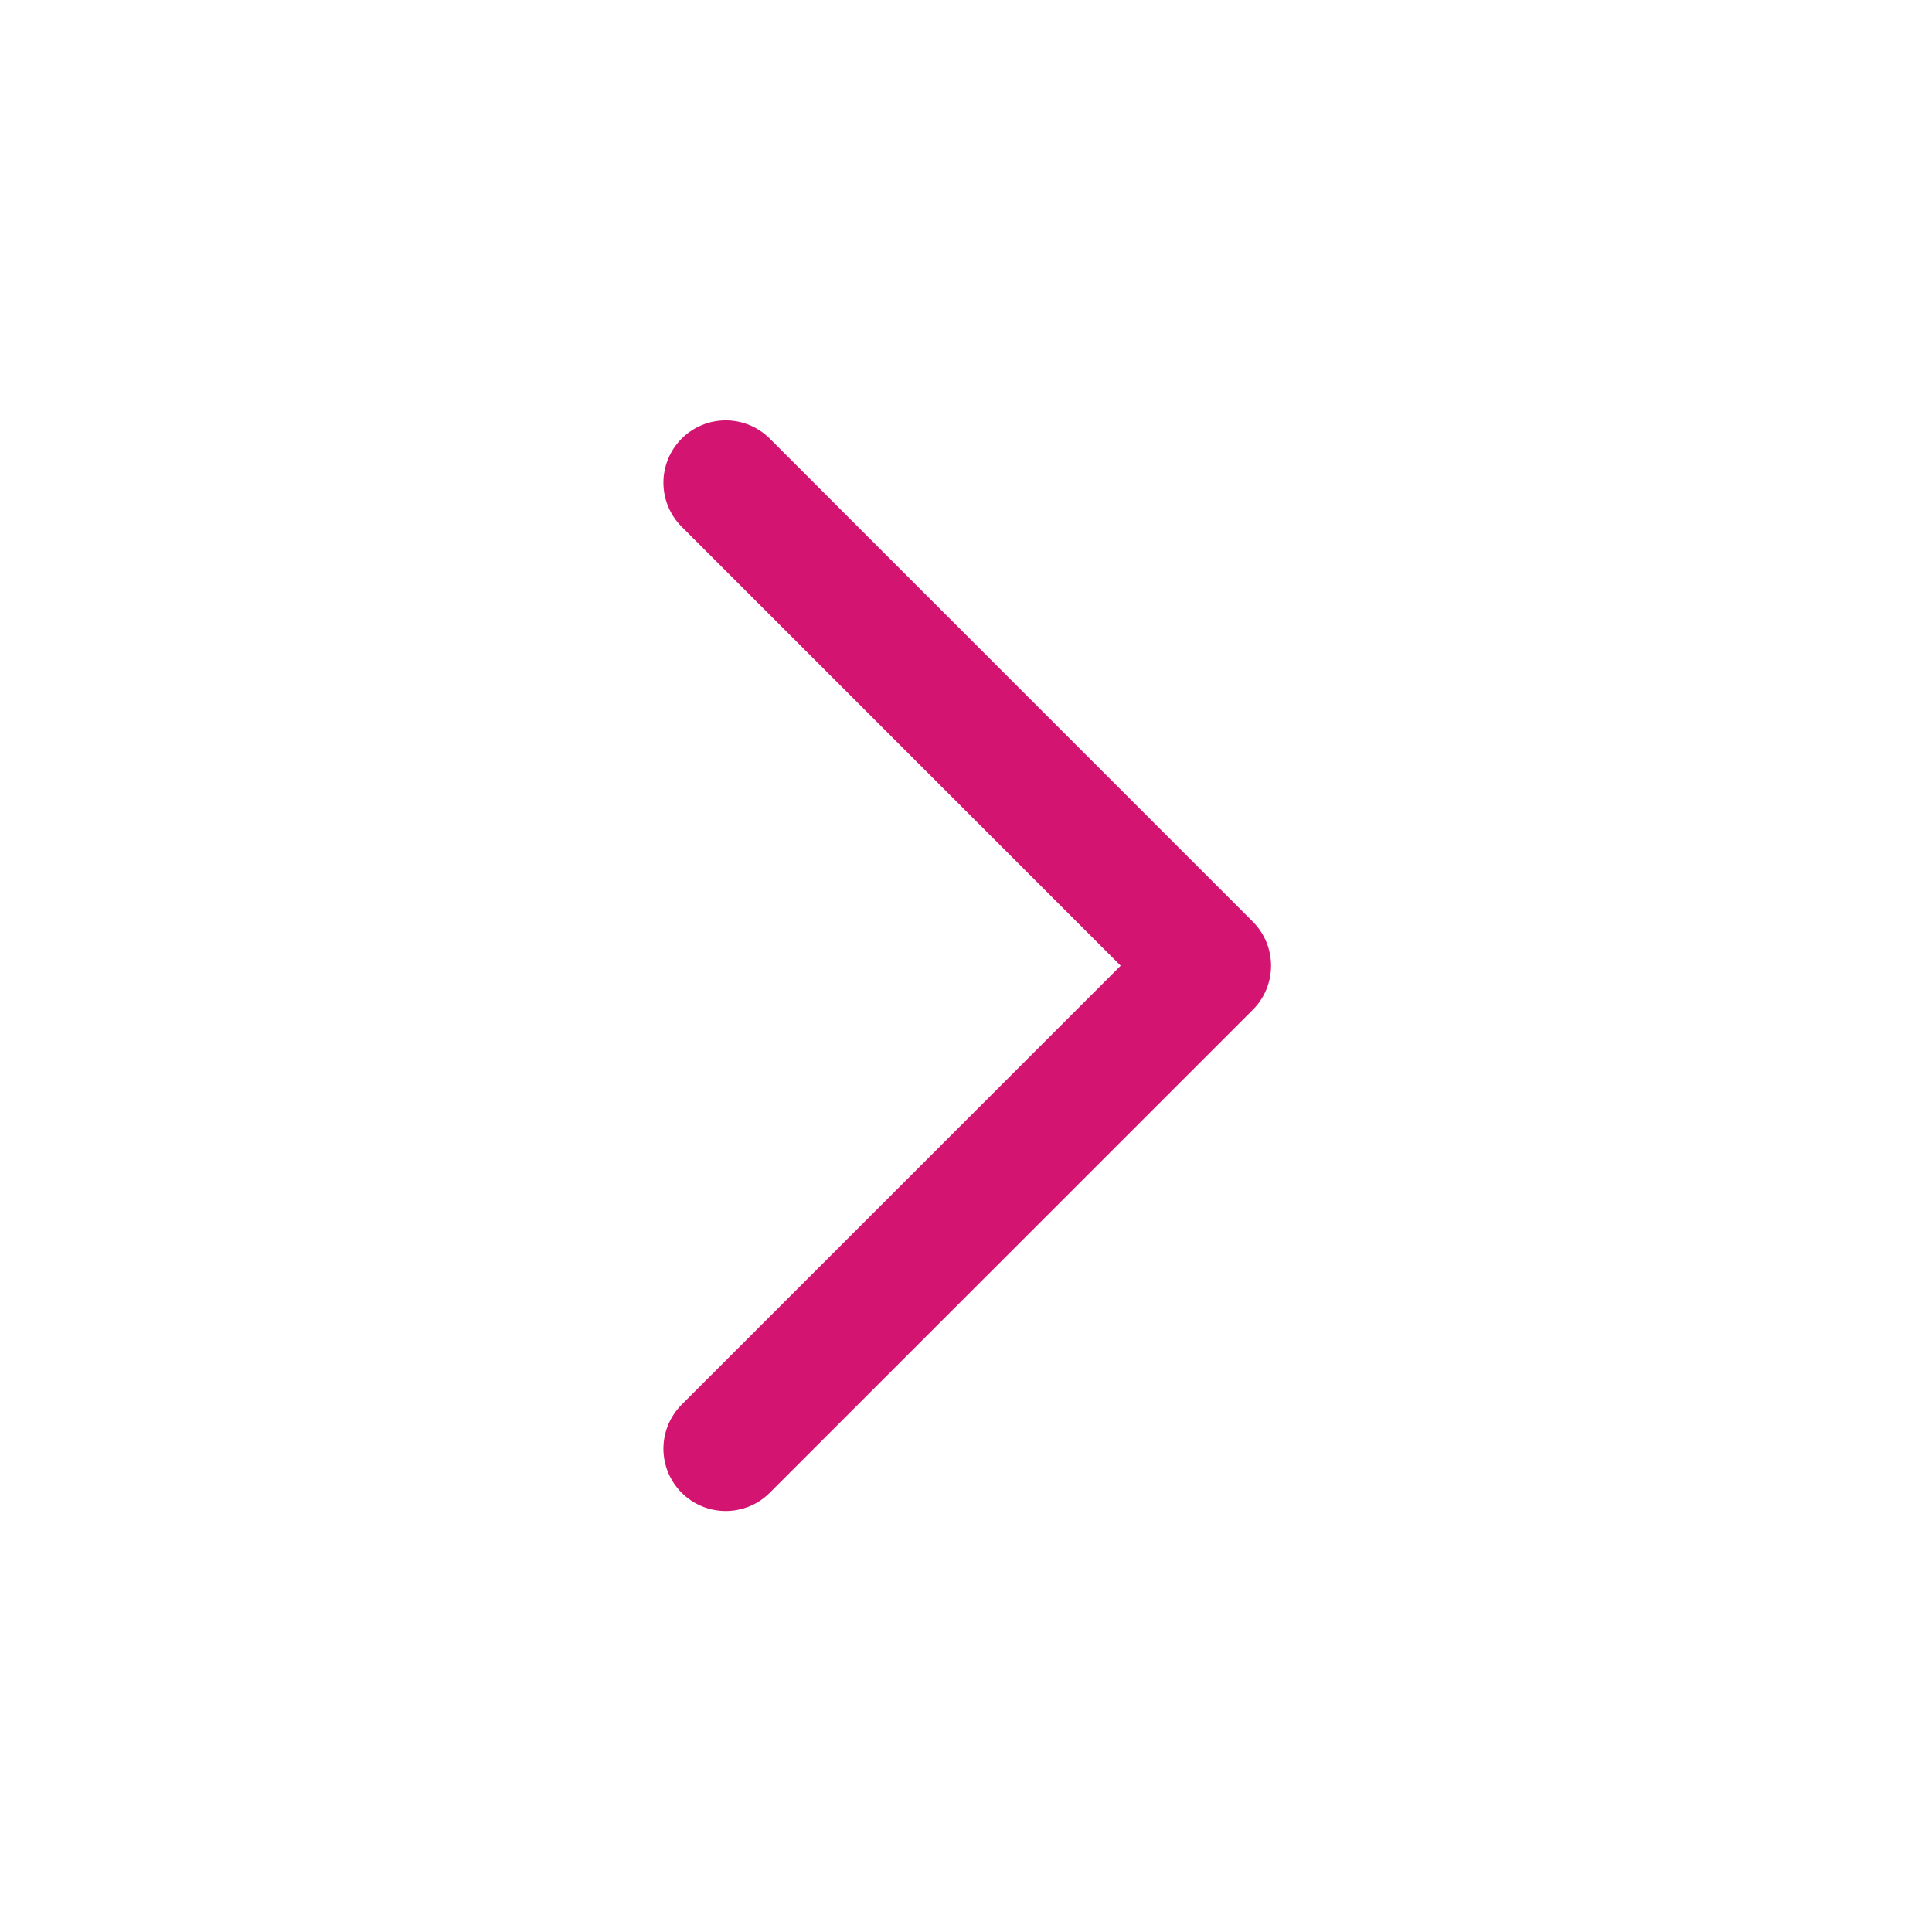
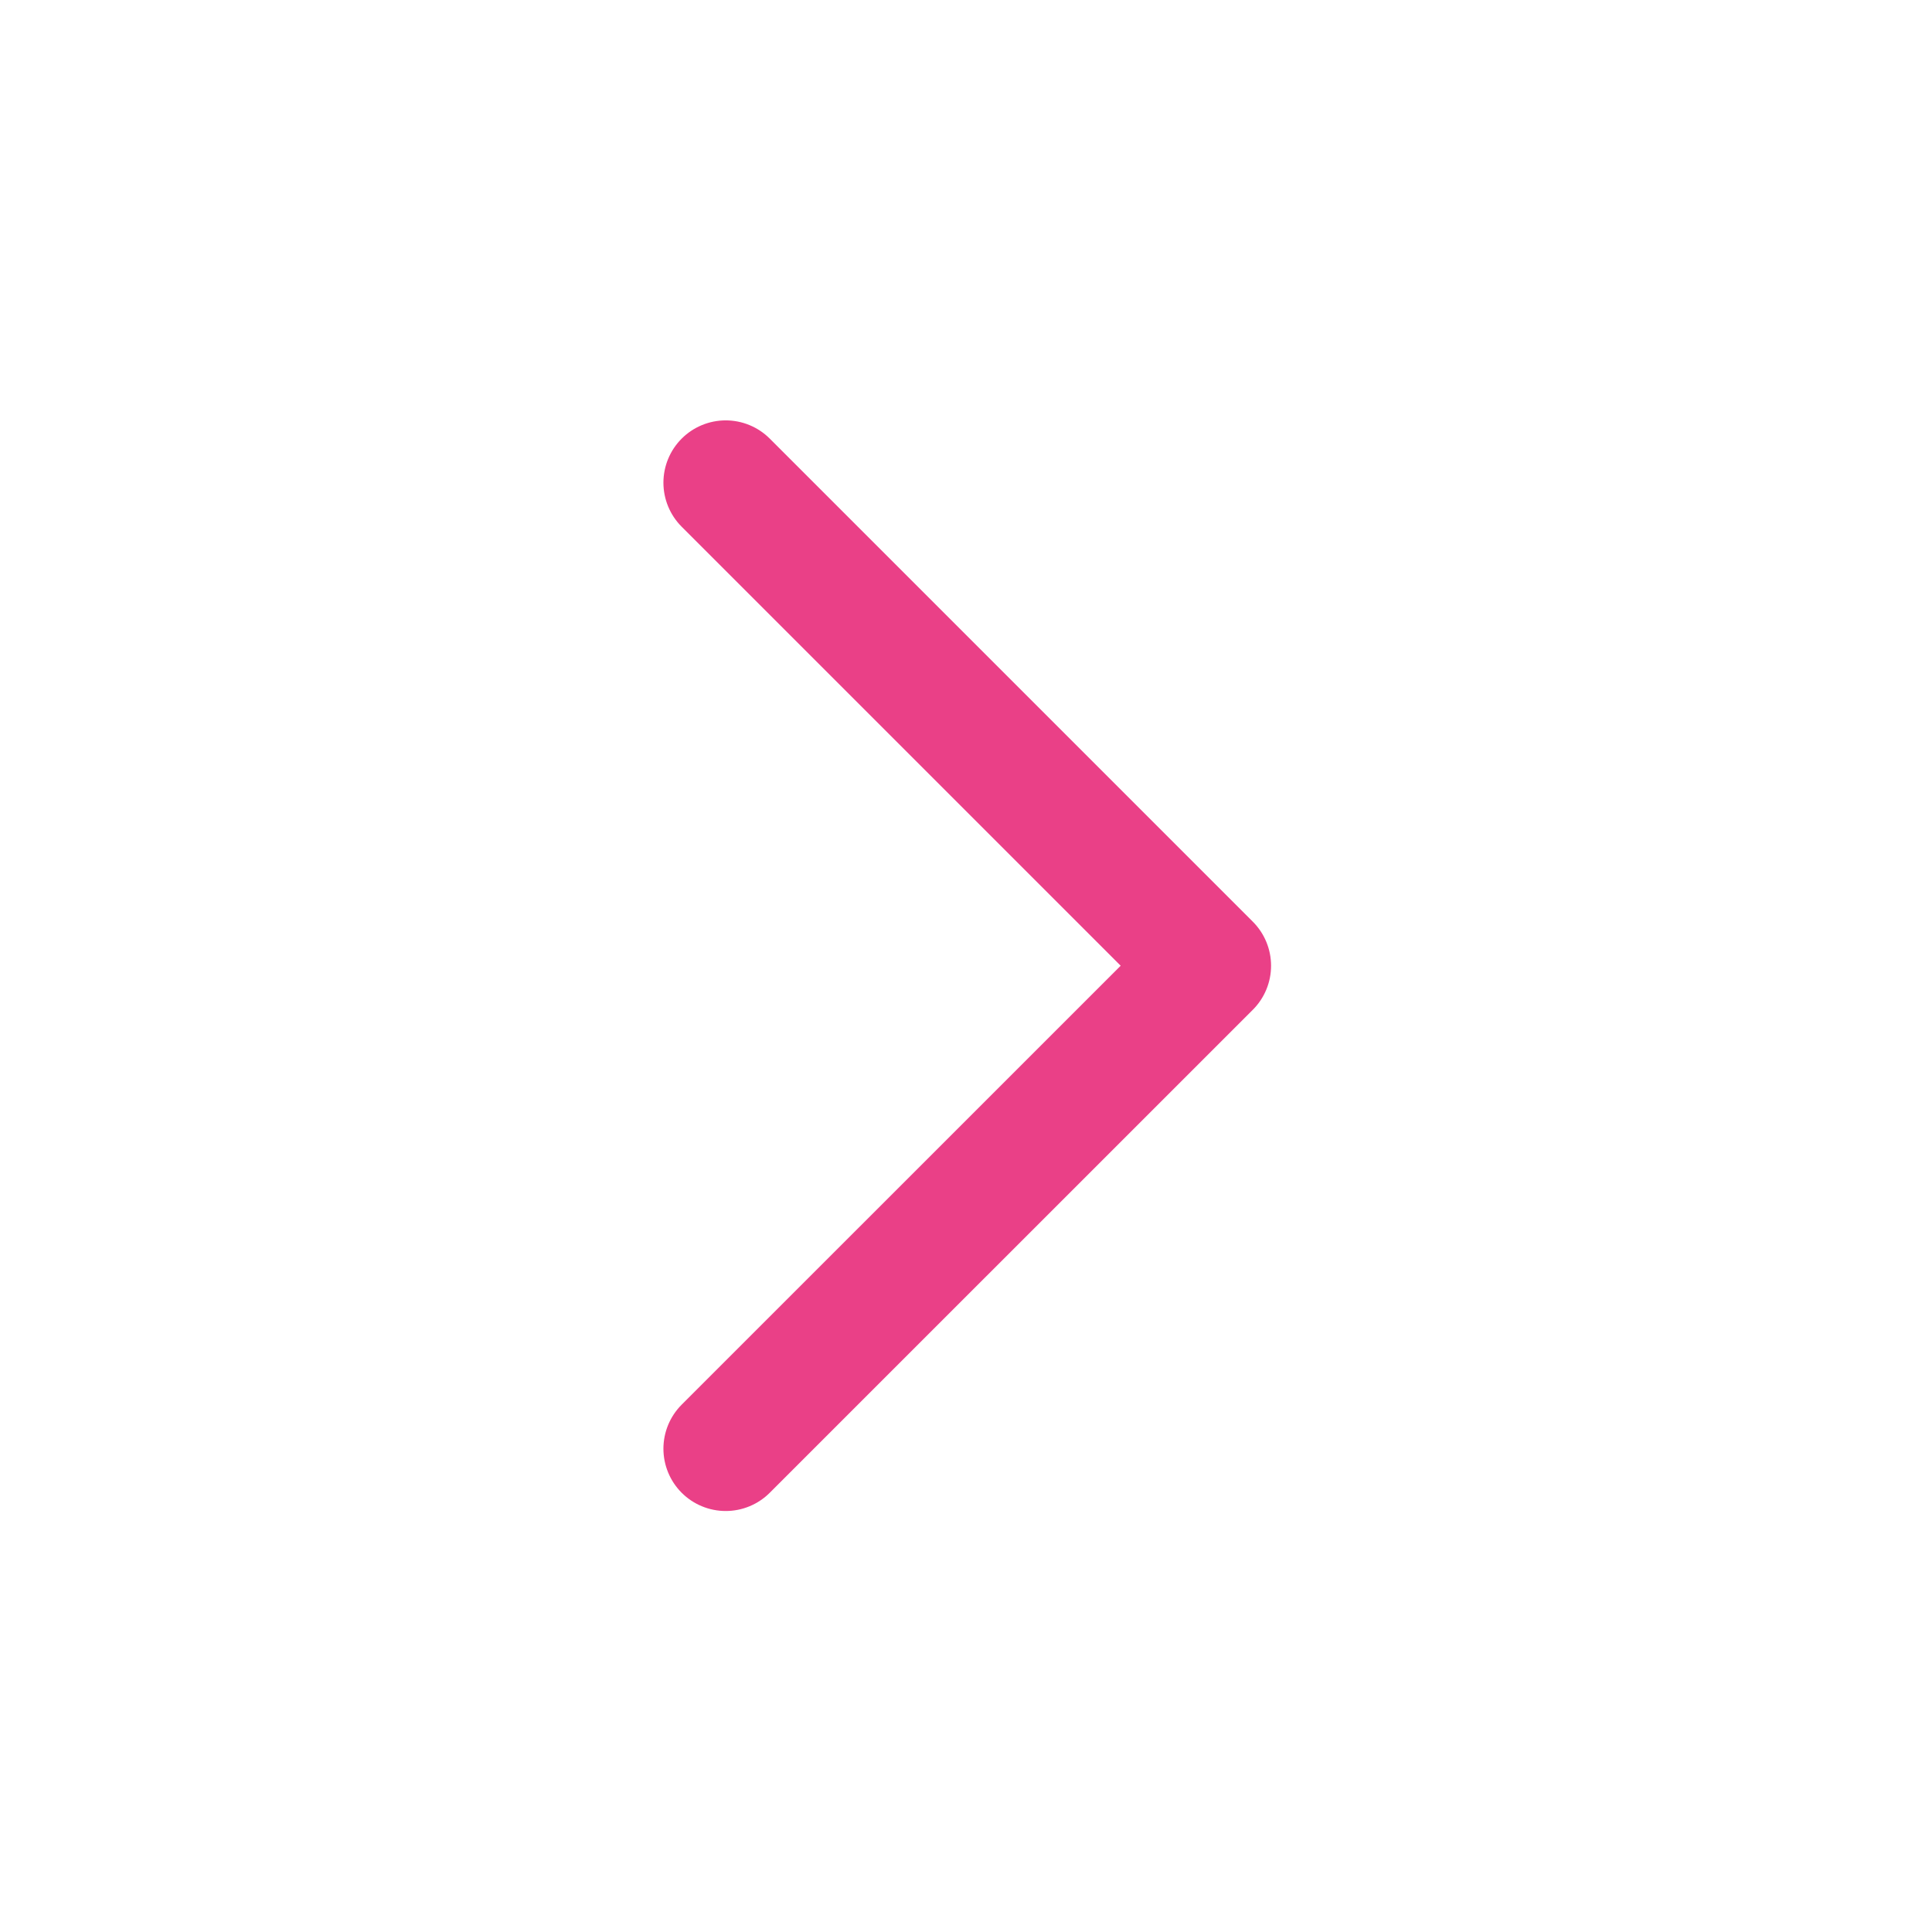
<svg xmlns="http://www.w3.org/2000/svg" preserveAspectRatio="none" overflow="visible" style="display: block;" width="24.889" height="24.889" viewBox="0 0 24.889 24.889" fill="none">
  <g id="back">
-     <path id="Vector" d="M9.349 18.663L15.572 12.441L9.349 6.218" stroke="#D31471" stroke-width="1.605" stroke-linecap="round" stroke-linejoin="round" />
+     <path id="Vector" d="M9.349 18.663L15.572 12.441L9.349 6.218" stroke="#EA4087" stroke-width="1.605" stroke-linecap="round" stroke-linejoin="round" />
  </g>
</svg>
